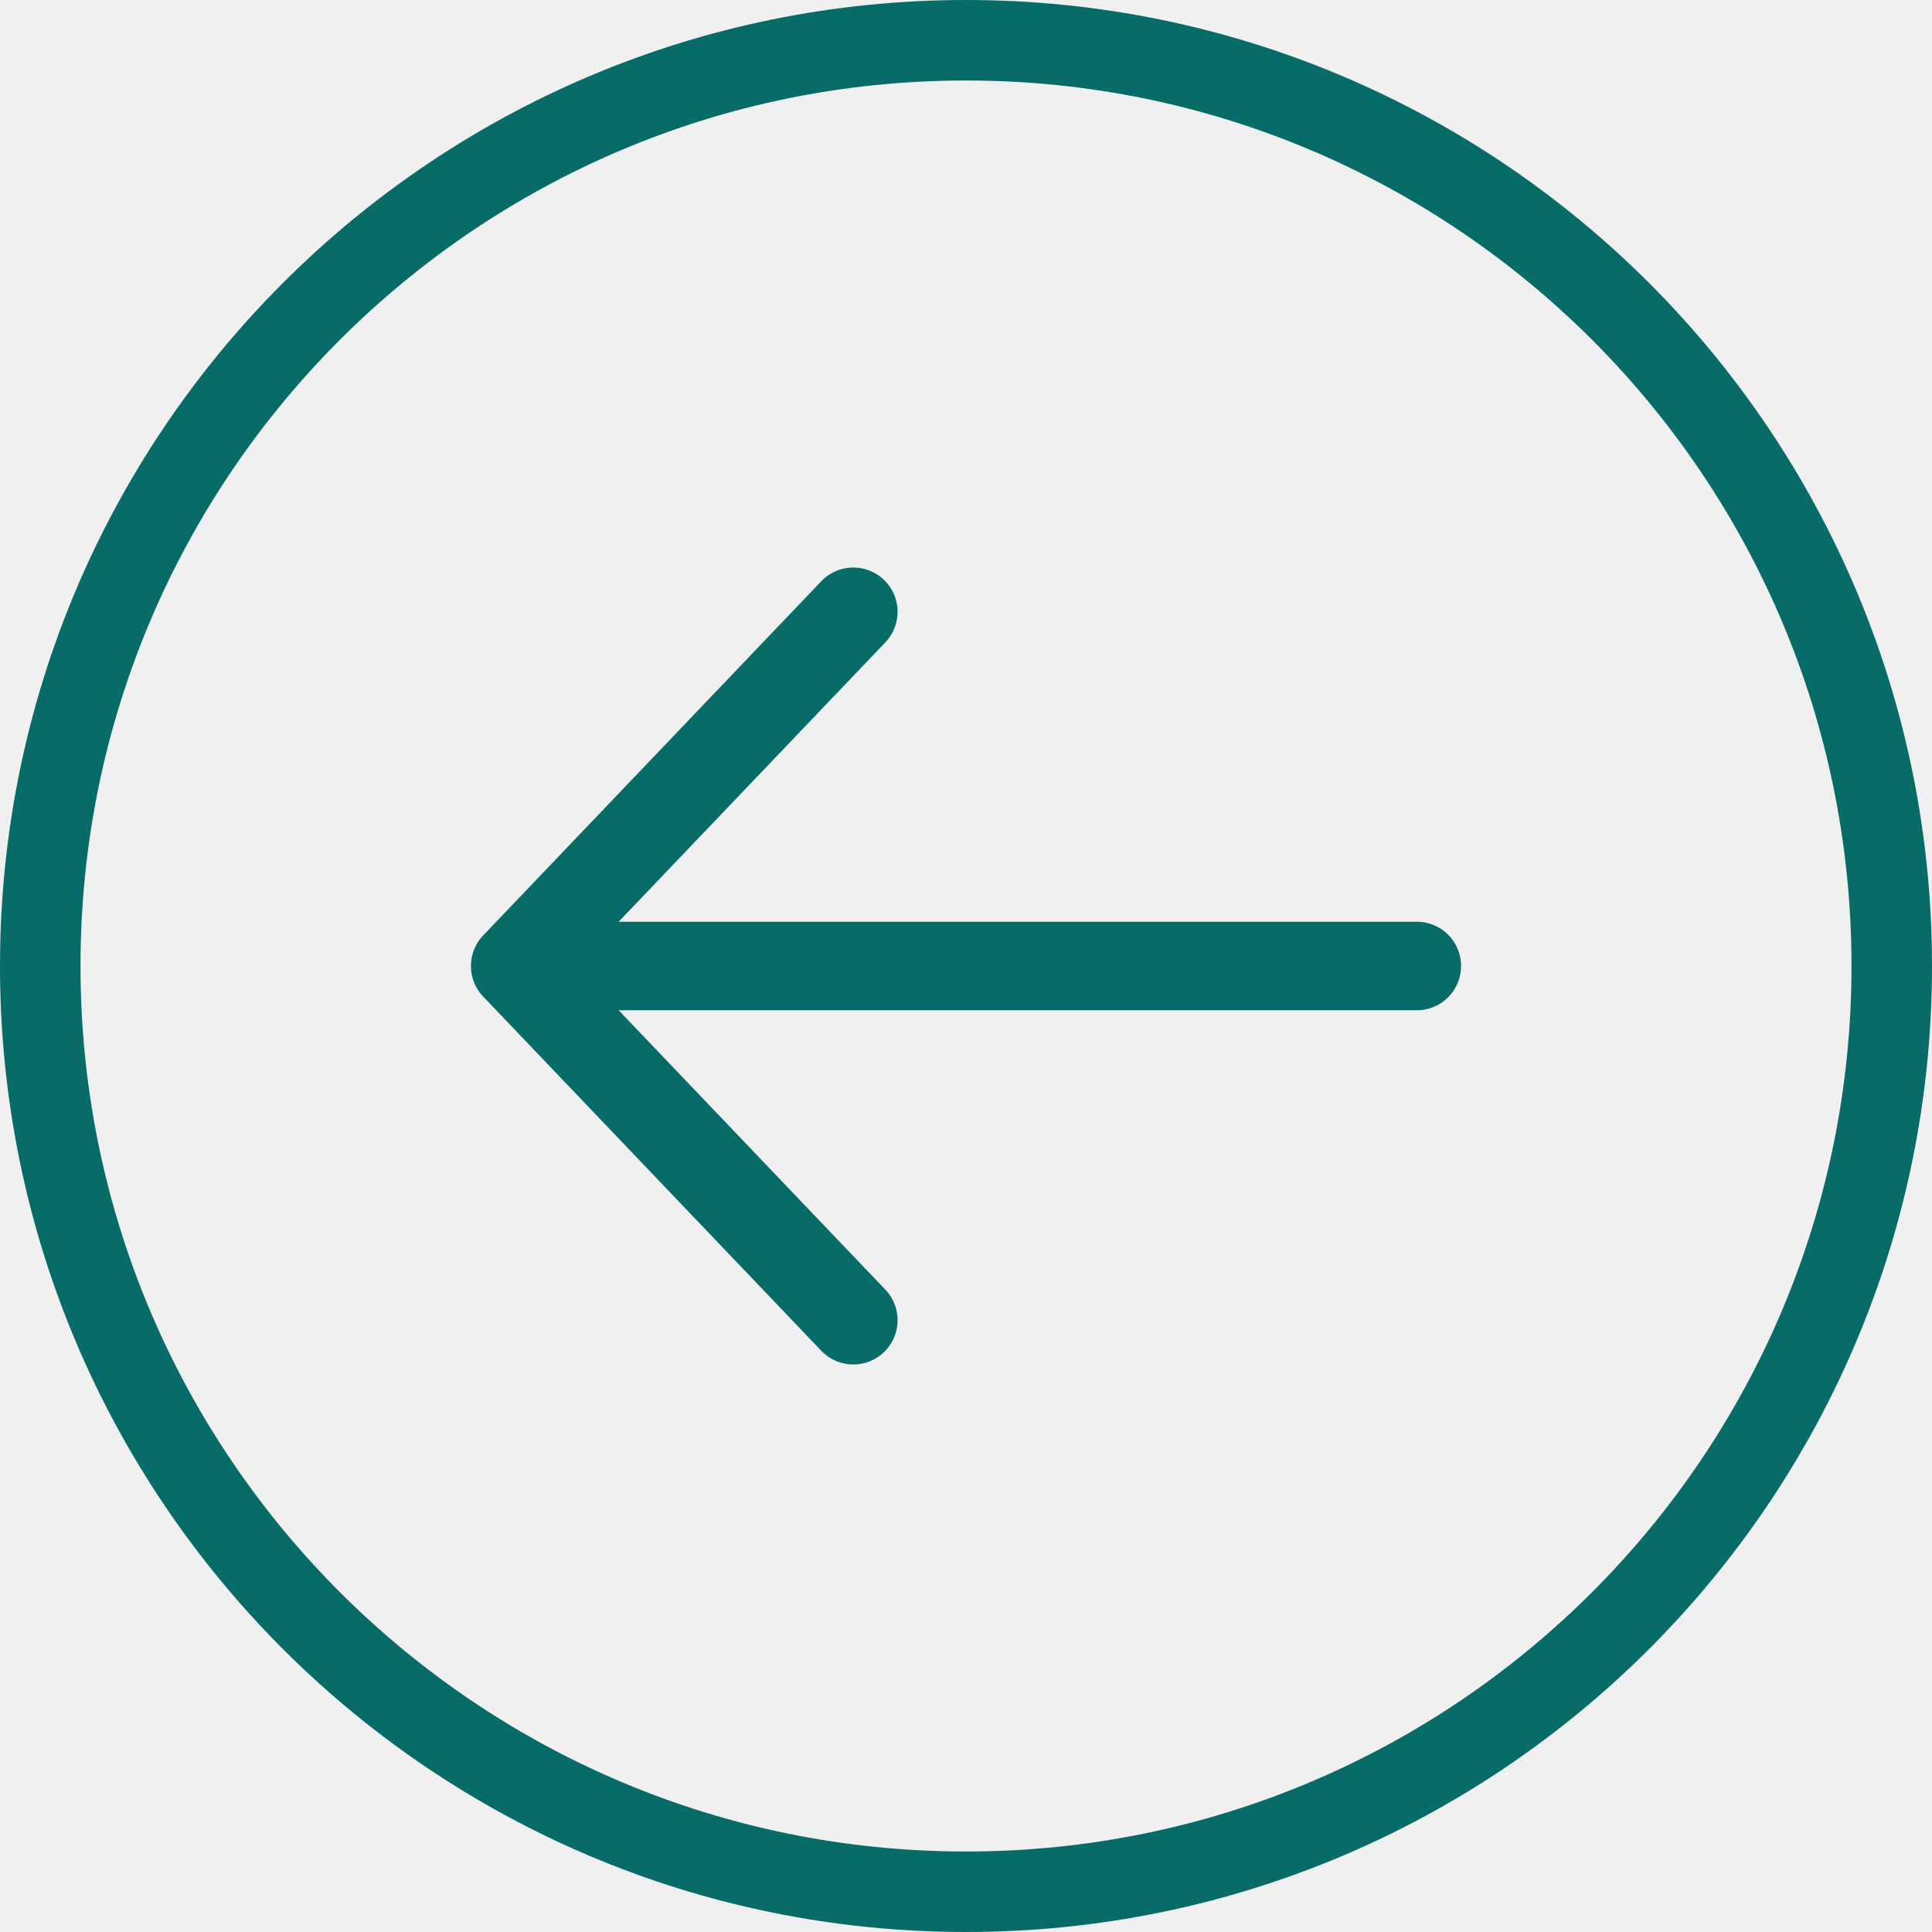
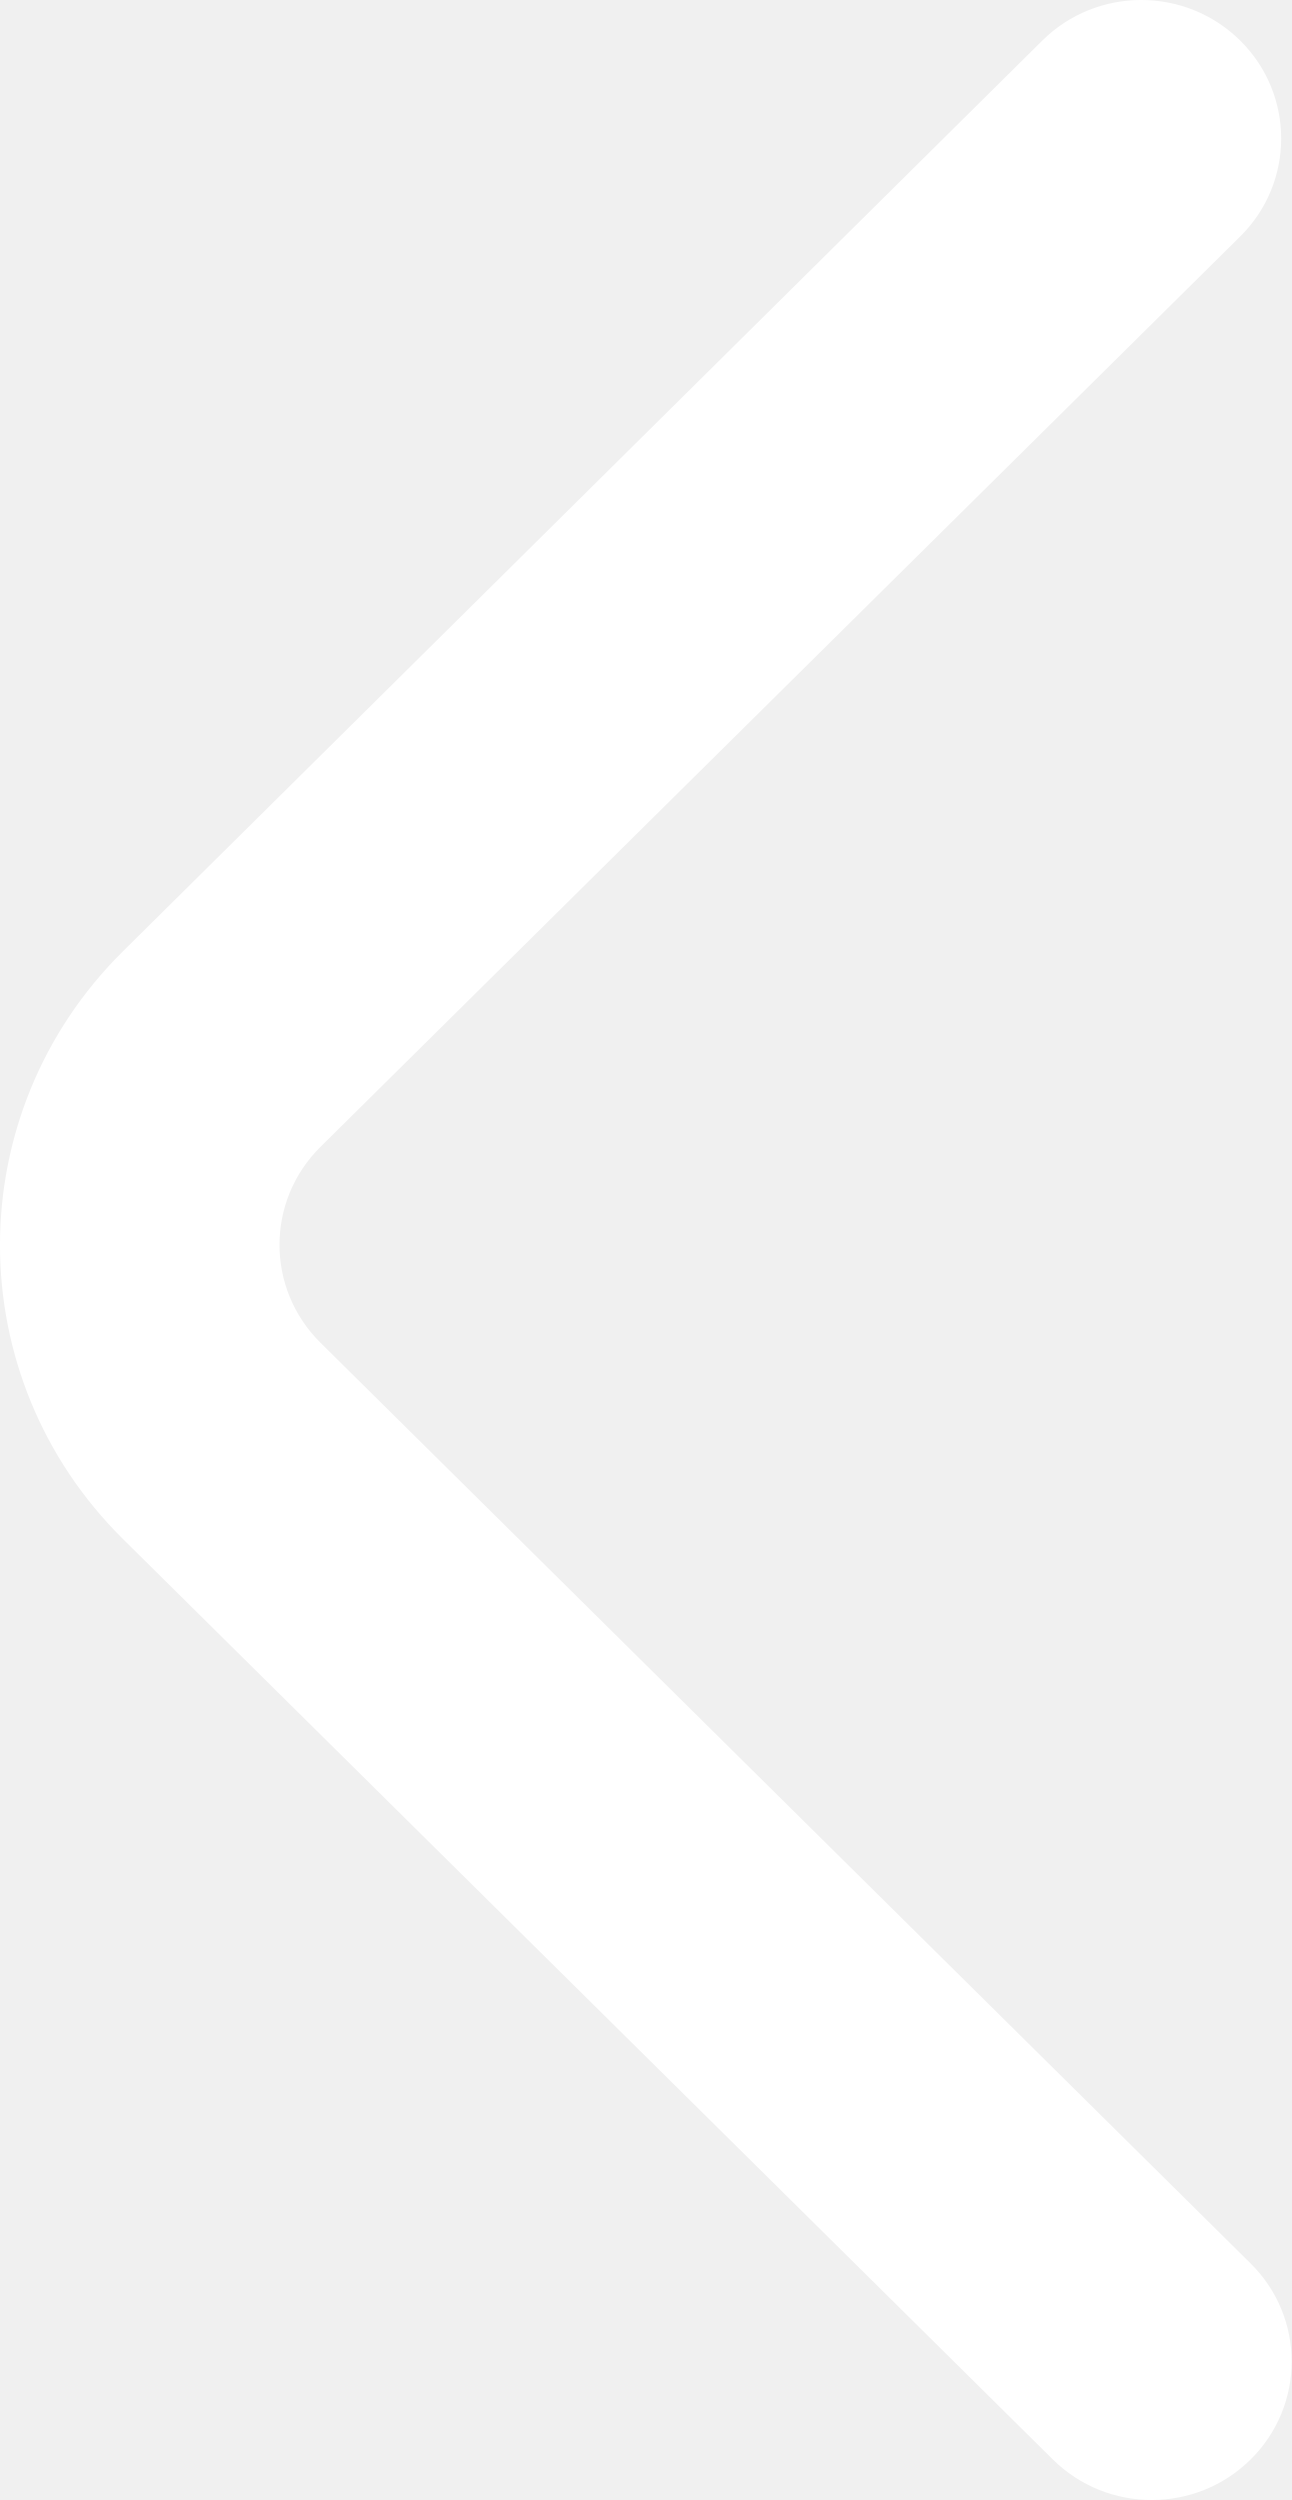
- <svg xmlns="http://www.w3.org/2000/svg" width="60" height="60" viewBox="0 0 60 60" fill="none">
-   <g clip-path="url(#clip0_41_9)">
-     <path d="M58.75 30C58.75 14.122 45.878 1.25 30 1.25C14.122 1.25 1.25 14.122 1.25 30C1.25 45.878 14.122 58.75 30 58.75C45.878 58.75 58.75 45.878 58.75 30Z" stroke="#076c68" stroke-width="2.5" />
-     <path d="M44 30H16M16 30L26.5 19M16 30L26.5 41" stroke="#076c68" stroke-width="2.75" stroke-linecap="round" stroke-linejoin="round" />
-   </g>
-   <defs>
-     <clipPath id="clip0_41_9">
-       <rect width="60" height="60" fill="white" />
-     </clipPath>
-   </defs>
+ <svg xmlns="http://www.w3.org/2000/svg" width="31" height="60" viewBox="0 0 31 60" fill="none">
+   <path d="M30.016 59.026C28.705 60.325 26.578 60.325 25.267 59.026L2.951 36.936C-0.983 33.042 -0.984 26.73 2.948 22.834L25.015 0.974C26.326 -0.325 28.453 -0.325 29.765 0.974C31.076 2.272 31.076 4.377 29.765 5.675L7.692 27.524C6.38 28.823 6.38 30.928 7.692 32.226L30.016 54.324C31.328 55.623 31.328 57.728 30.016 59.026Z" fill="white" />
</svg>
